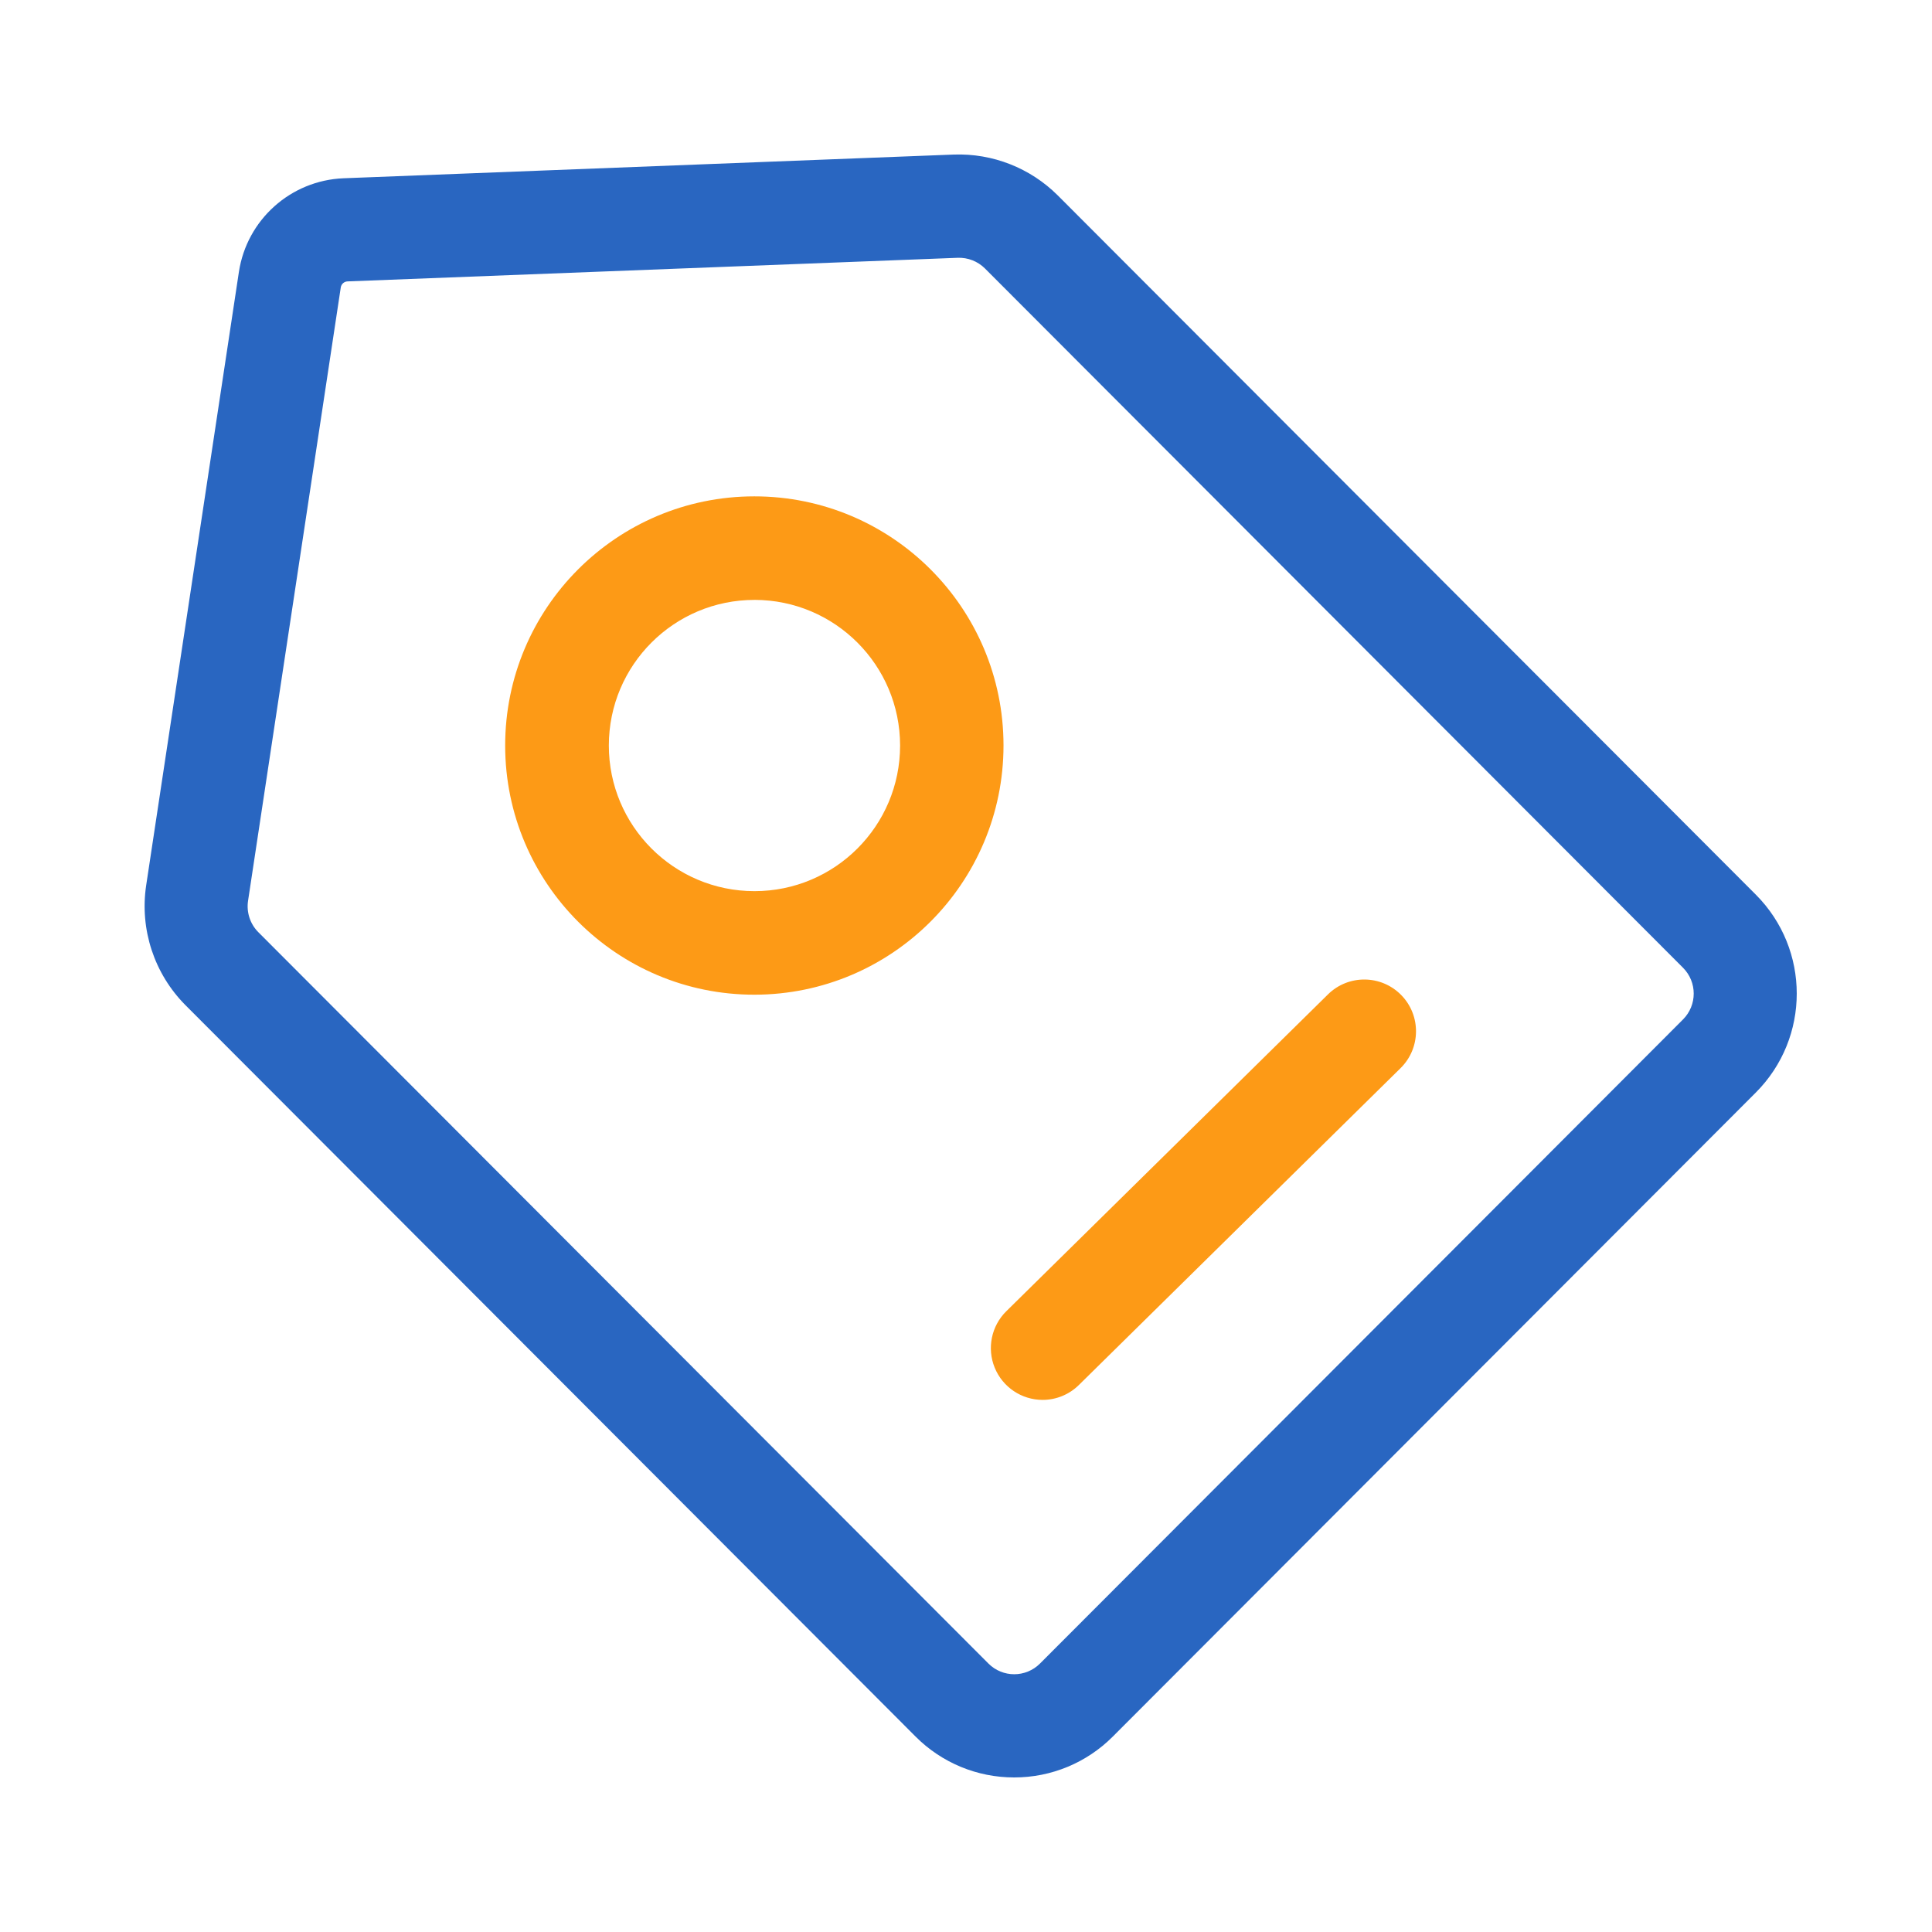
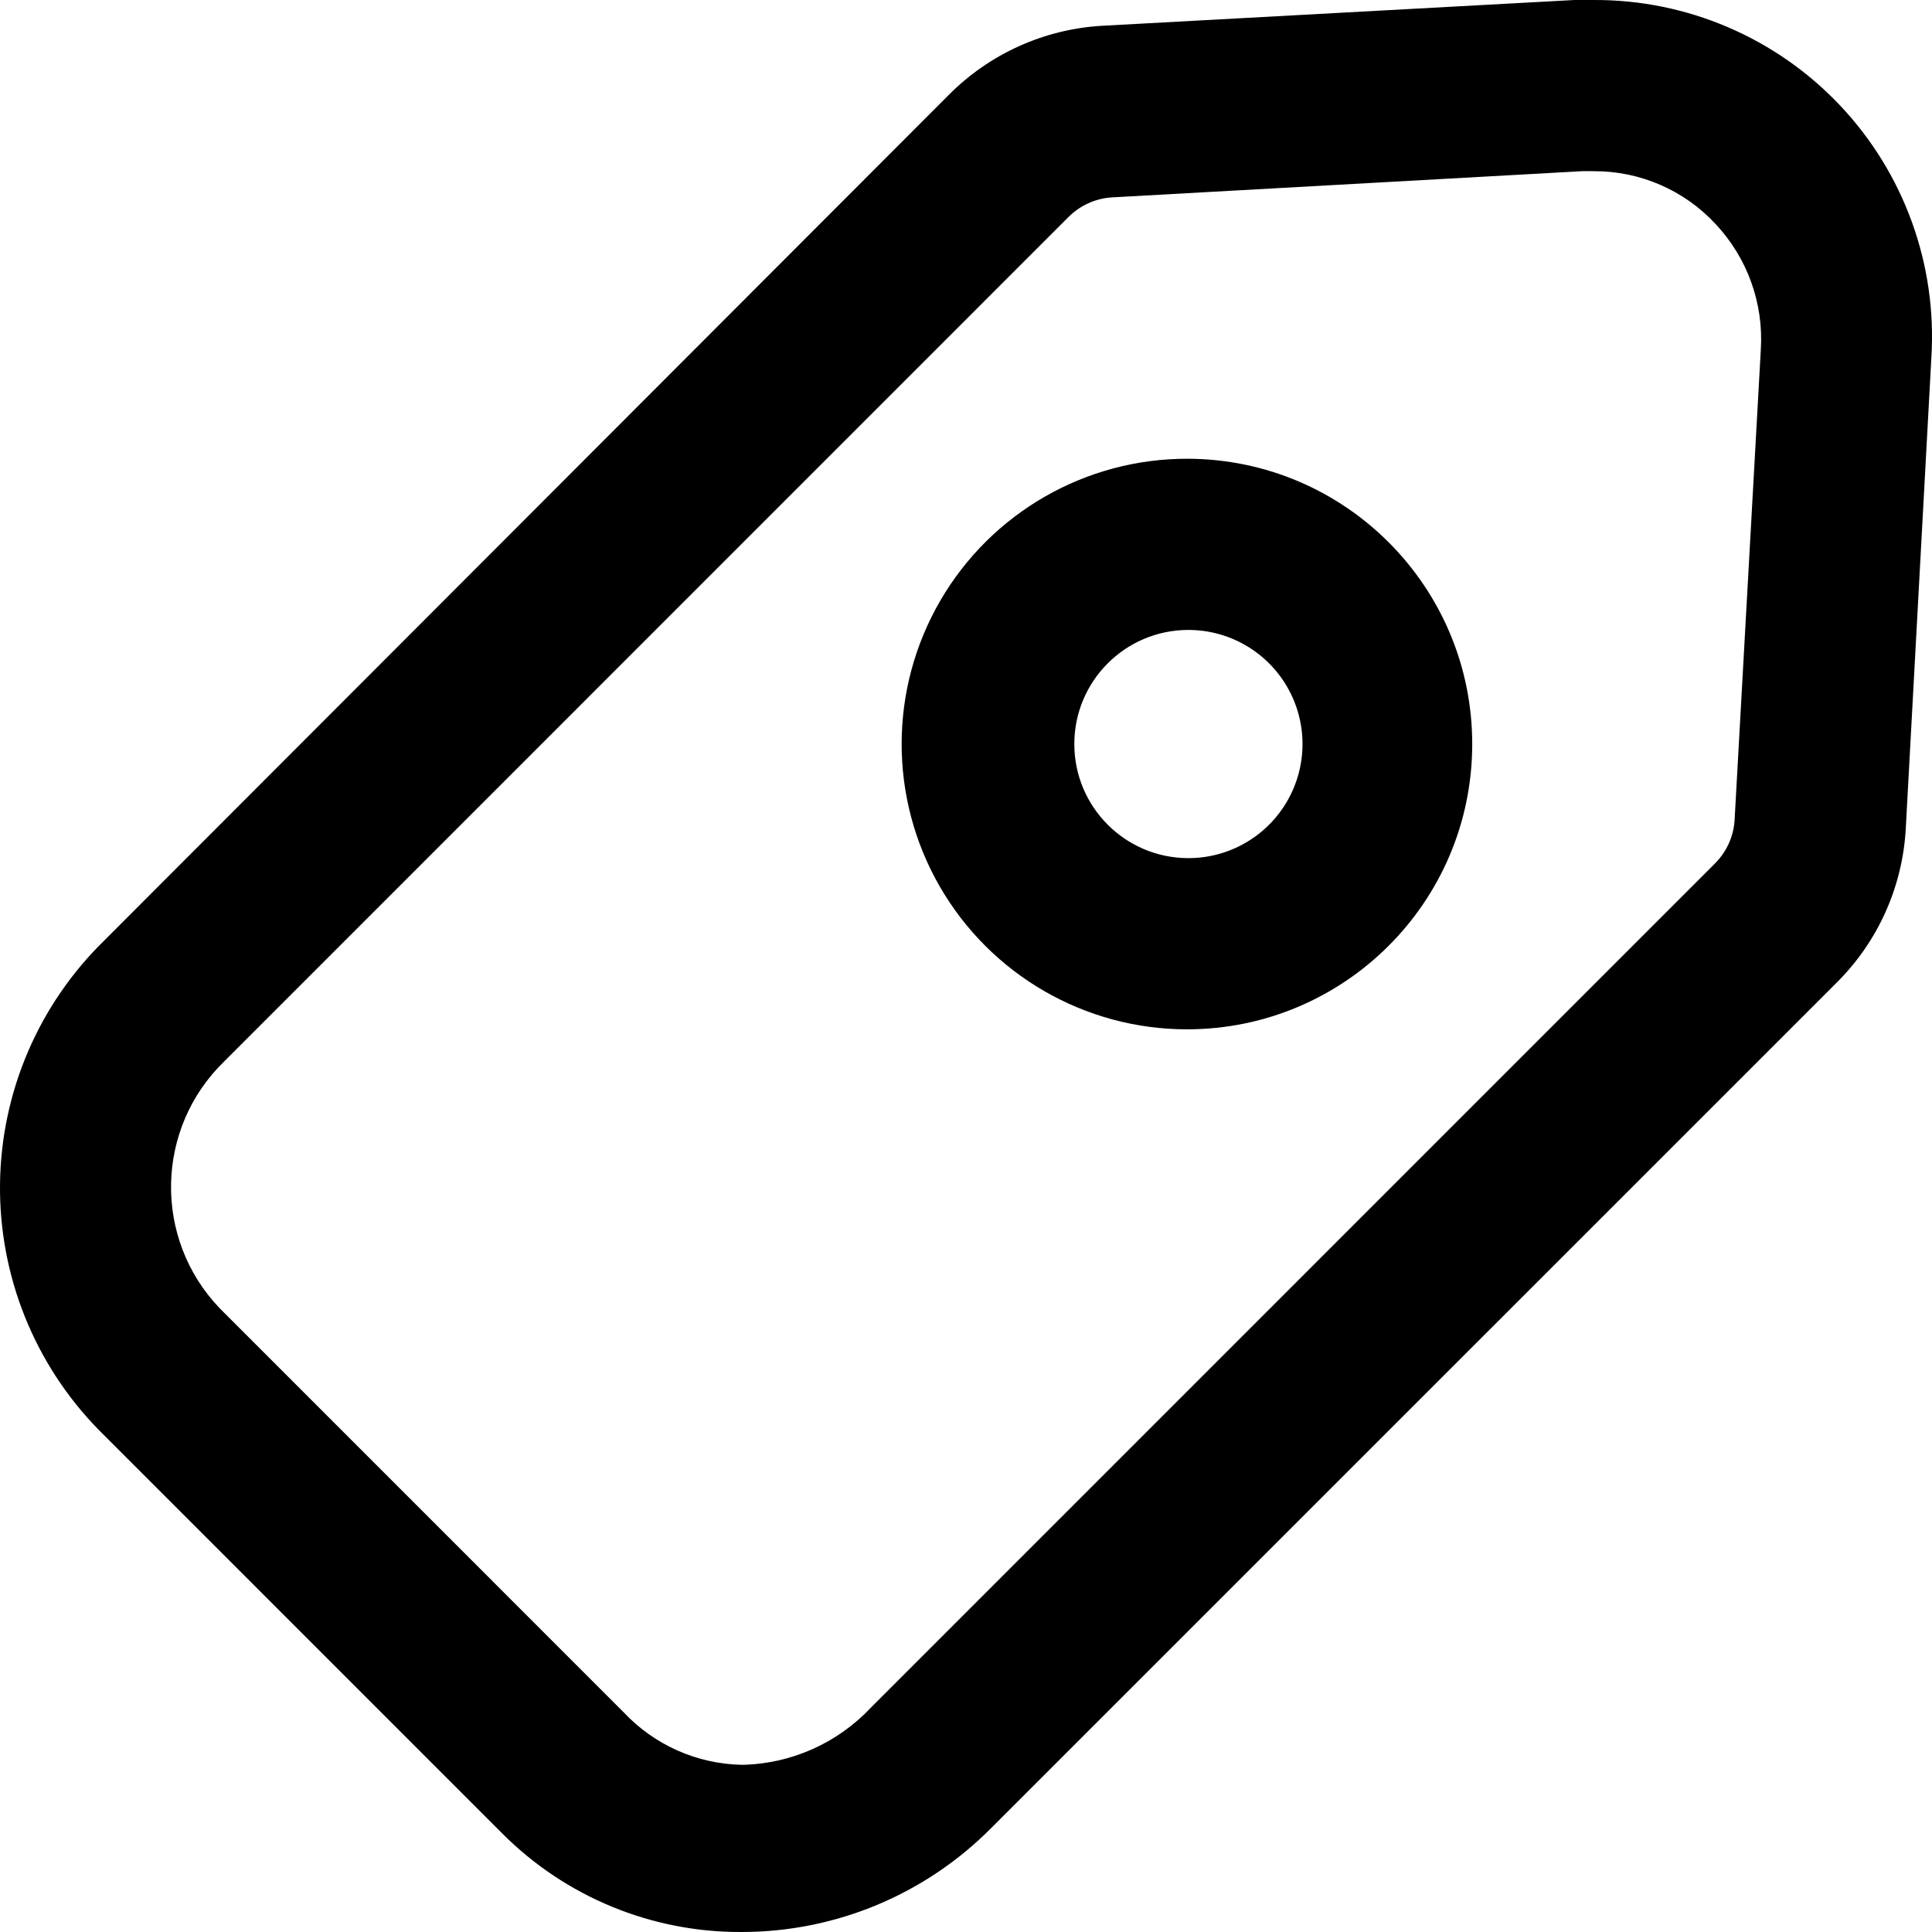
- <svg xmlns="http://www.w3.org/2000/svg" t="1622032449455" class="icon" viewBox="0 0 1024 1024" version="1.1" p-id="3469" width="200" height="200">
+ <svg xmlns="http://www.w3.org/2000/svg" t="1622536546315" class="icon" viewBox="0 0 1024 1024" version="1.1" p-id="2862" width="200" height="200">
  <defs>
    <style type="text/css" />
  </defs>
-   <path d="M537.554 942.08a73.641 73.641 0 0 1-52.275-21.658L98.304 532.767a74.409 74.409 0 0 1-20.838-63.452l49.152-325.166a58.486 58.486 0 0 1 55.48-49.664L505.508 81.92a74.307 74.307 0 0 1 55.132 21.647l370.058 370.688a74.24 74.24 0 0 1 0 104.735L589.824 920.402A73.641 73.641 0 0 1 537.554 942.08z m-13.65-60.355a19.302 19.302 0 0 0 27.3 0l340.859-341.427a19.389 19.389 0 0 0 0-27.341l-370.043-370.688a19.456 19.456 0 0 0-14.392-5.632L184.202 149.146a3.773 3.773 0 0 0-3.584 3.19l-49.152 325.171a19.456 19.456 0 0 0 5.453 16.573z" fill="#2966C1" p-id="3470" />
-   <path d="M399.974 527.212a132.065 132.065 0 1 1 131.907-132.07 132.142 132.142 0 0 1-131.907 132.07z m0-209.249a77.184 77.184 0 1 0 77.092 77.179A77.23 77.23 0 0 0 399.974 317.952z m152.622 424.008a27.443 27.443 0 0 1-19.226-47.002l170.496-167.936a27.423 27.423 0 0 1 38.446 39.117l-170.496 167.936a27.32 27.32 0 0 1-19.22 7.885z" fill="#FD9A16" p-id="3471" />
+   <path d="M844.648 90.74a87.381 87.381 0 0 1 64.739 28.103c16.725 17.863 25.372 41.813 23.893 66.247l-13.938 250.082a35.698 35.698 0 0 1-10.268 22.386L461.504 905.156a96.142 96.142 0 0 1-68.323 30.236 88.291 88.291 0 0 1-62.606-27.818l-214.1-214.128a92.842 92.842 0 0 1 2.418-130.929L566.434 114.917c6.002-5.973 13.938-9.614 22.386-10.268l250.082-13.938h5.746z m0-90.737h-10.268L584.269 13.656a124.586 124.586 0 0 0-81.635 36.892L55.348 498.403a183.266 183.266 0 0 0-3.015 259.469l213.787 213.816A177.805 177.805 0 0 0 393.18 1023.996c49.777 0 97.45-19.939 132.436-55.353L973.187 521.101a124.586 124.586 0 0 0 36.892-81.635l13.596-250.11A178.431 178.431 0 0 0 844.648 0.003z m-215.01 333.879a60.473 60.473 0 1 1 0 120.945 60.473 60.473 0 0 1 0-120.945z m0-90.737a151.21 151.21 0 1 0-0.654 302.419 151.21 151.21 0 0 0 0.654-302.419z" p-id="2863" />
</svg>
